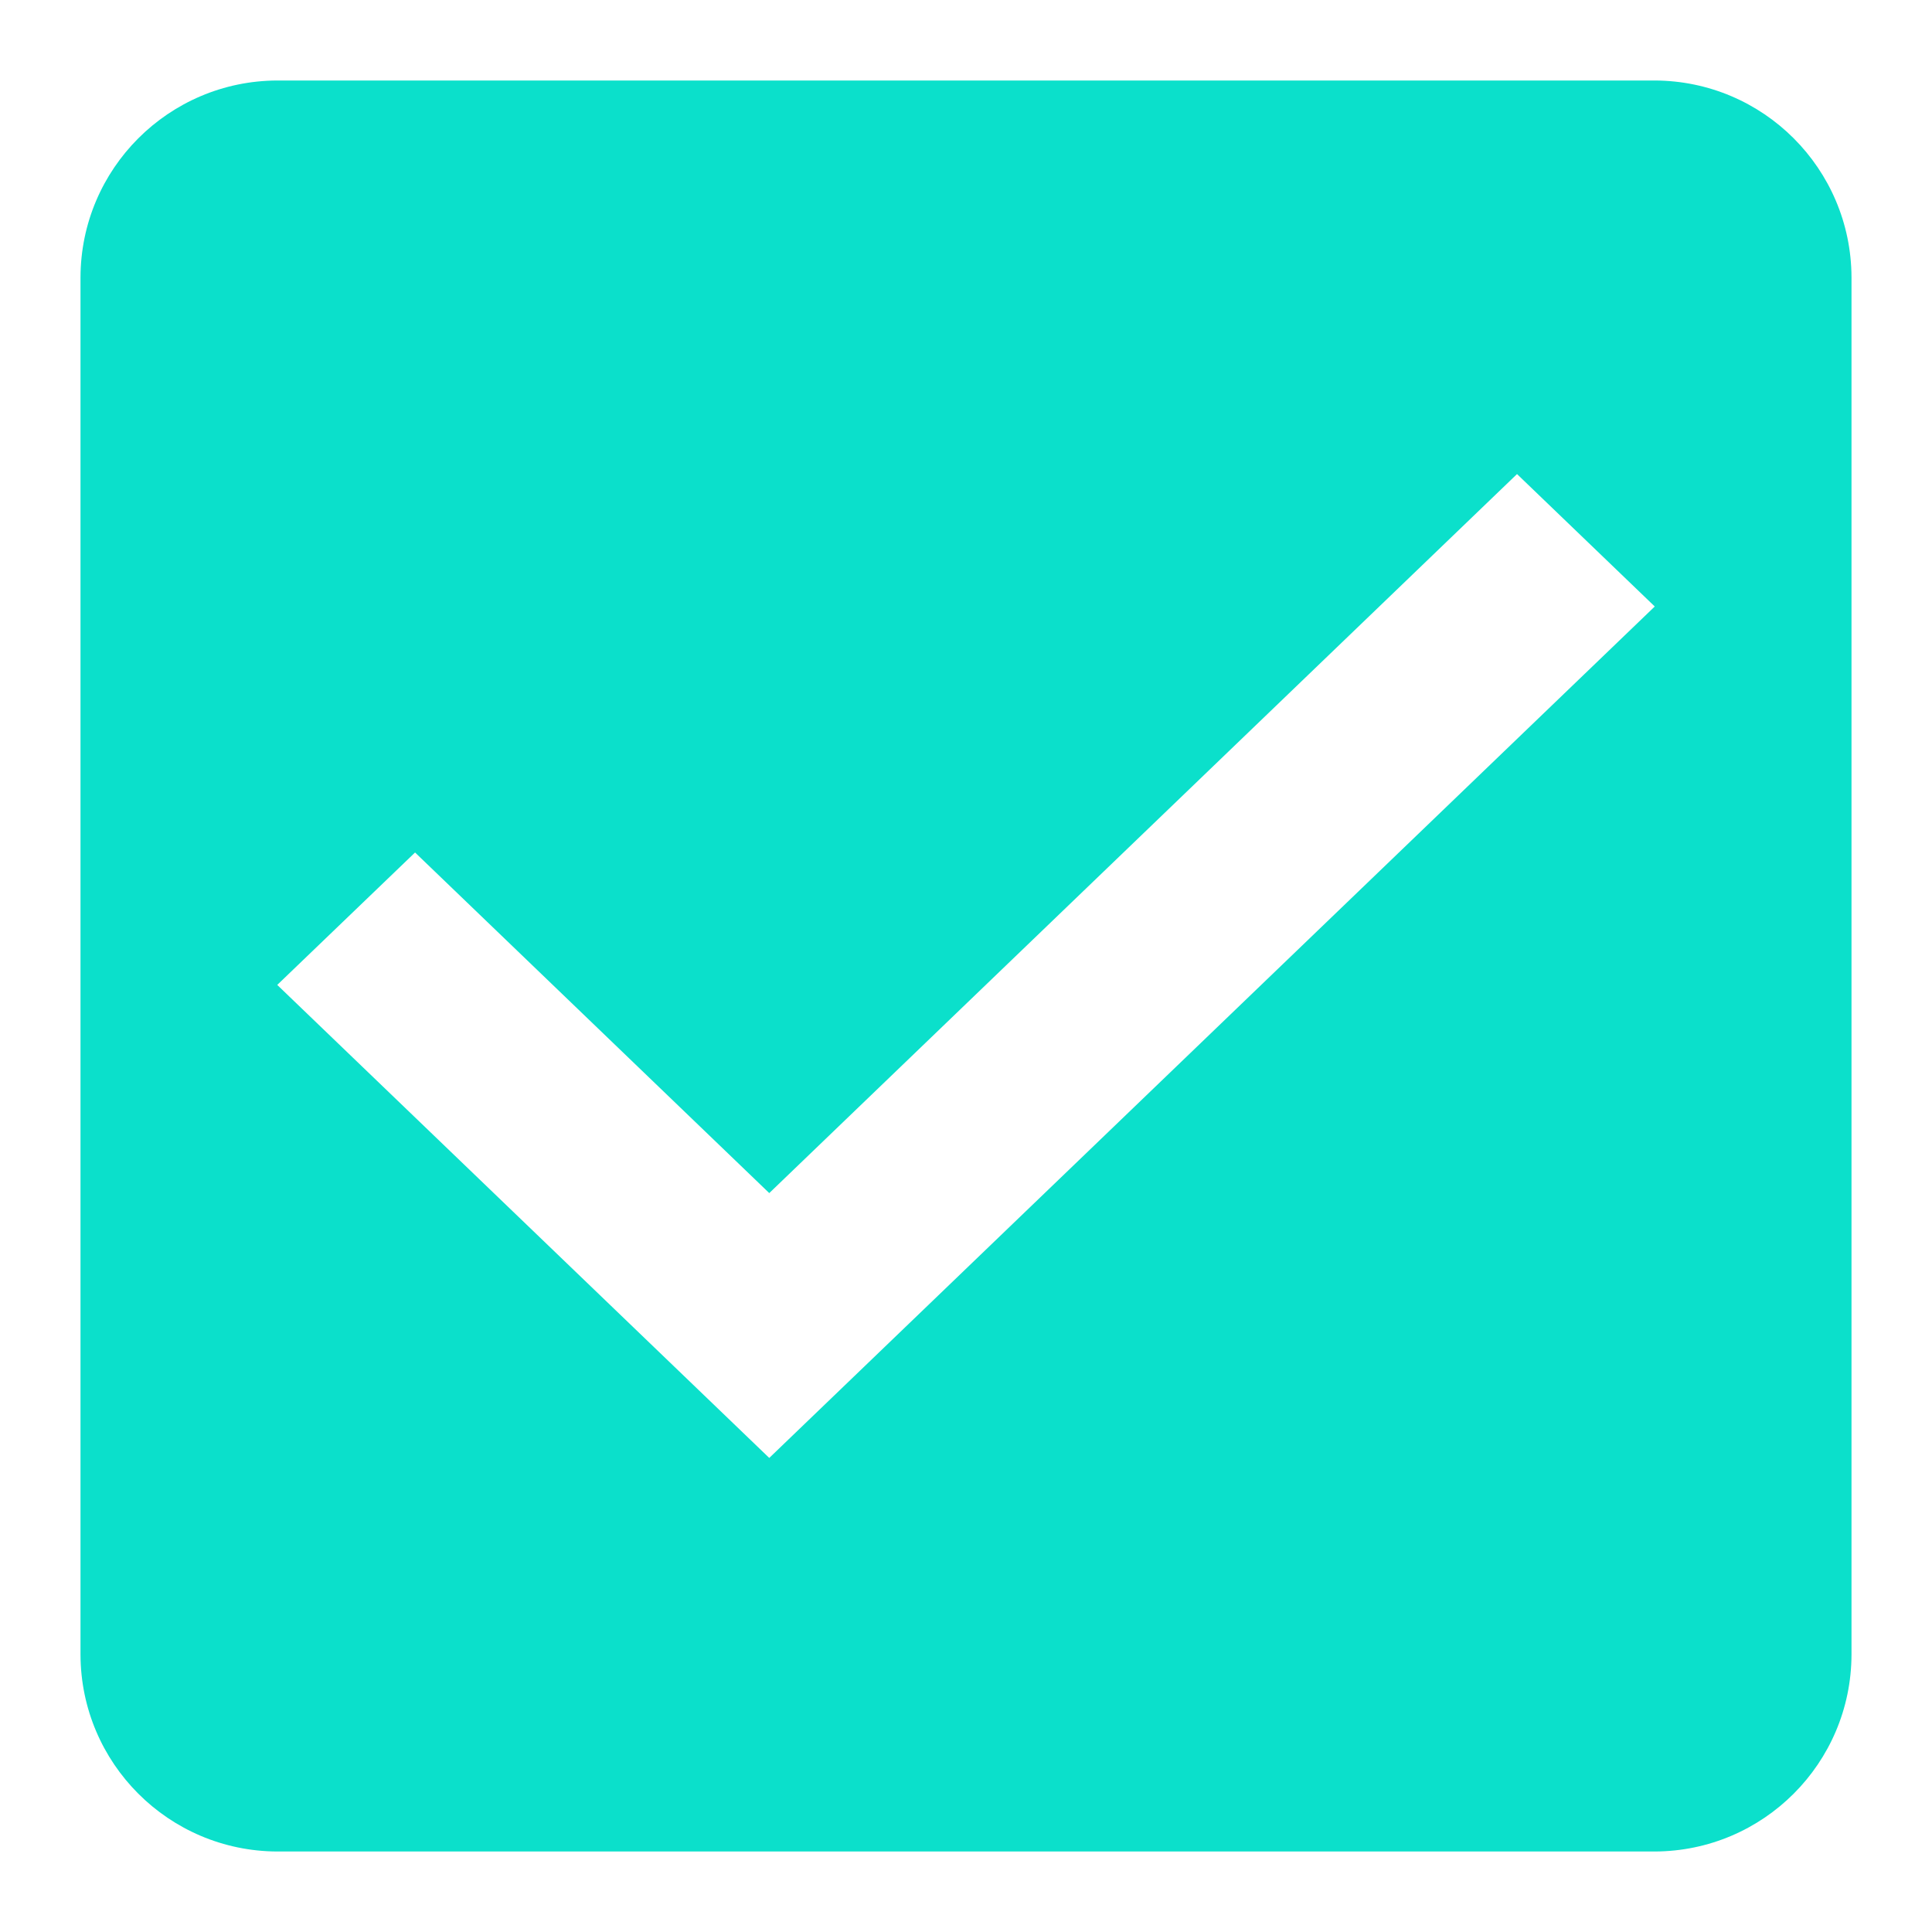
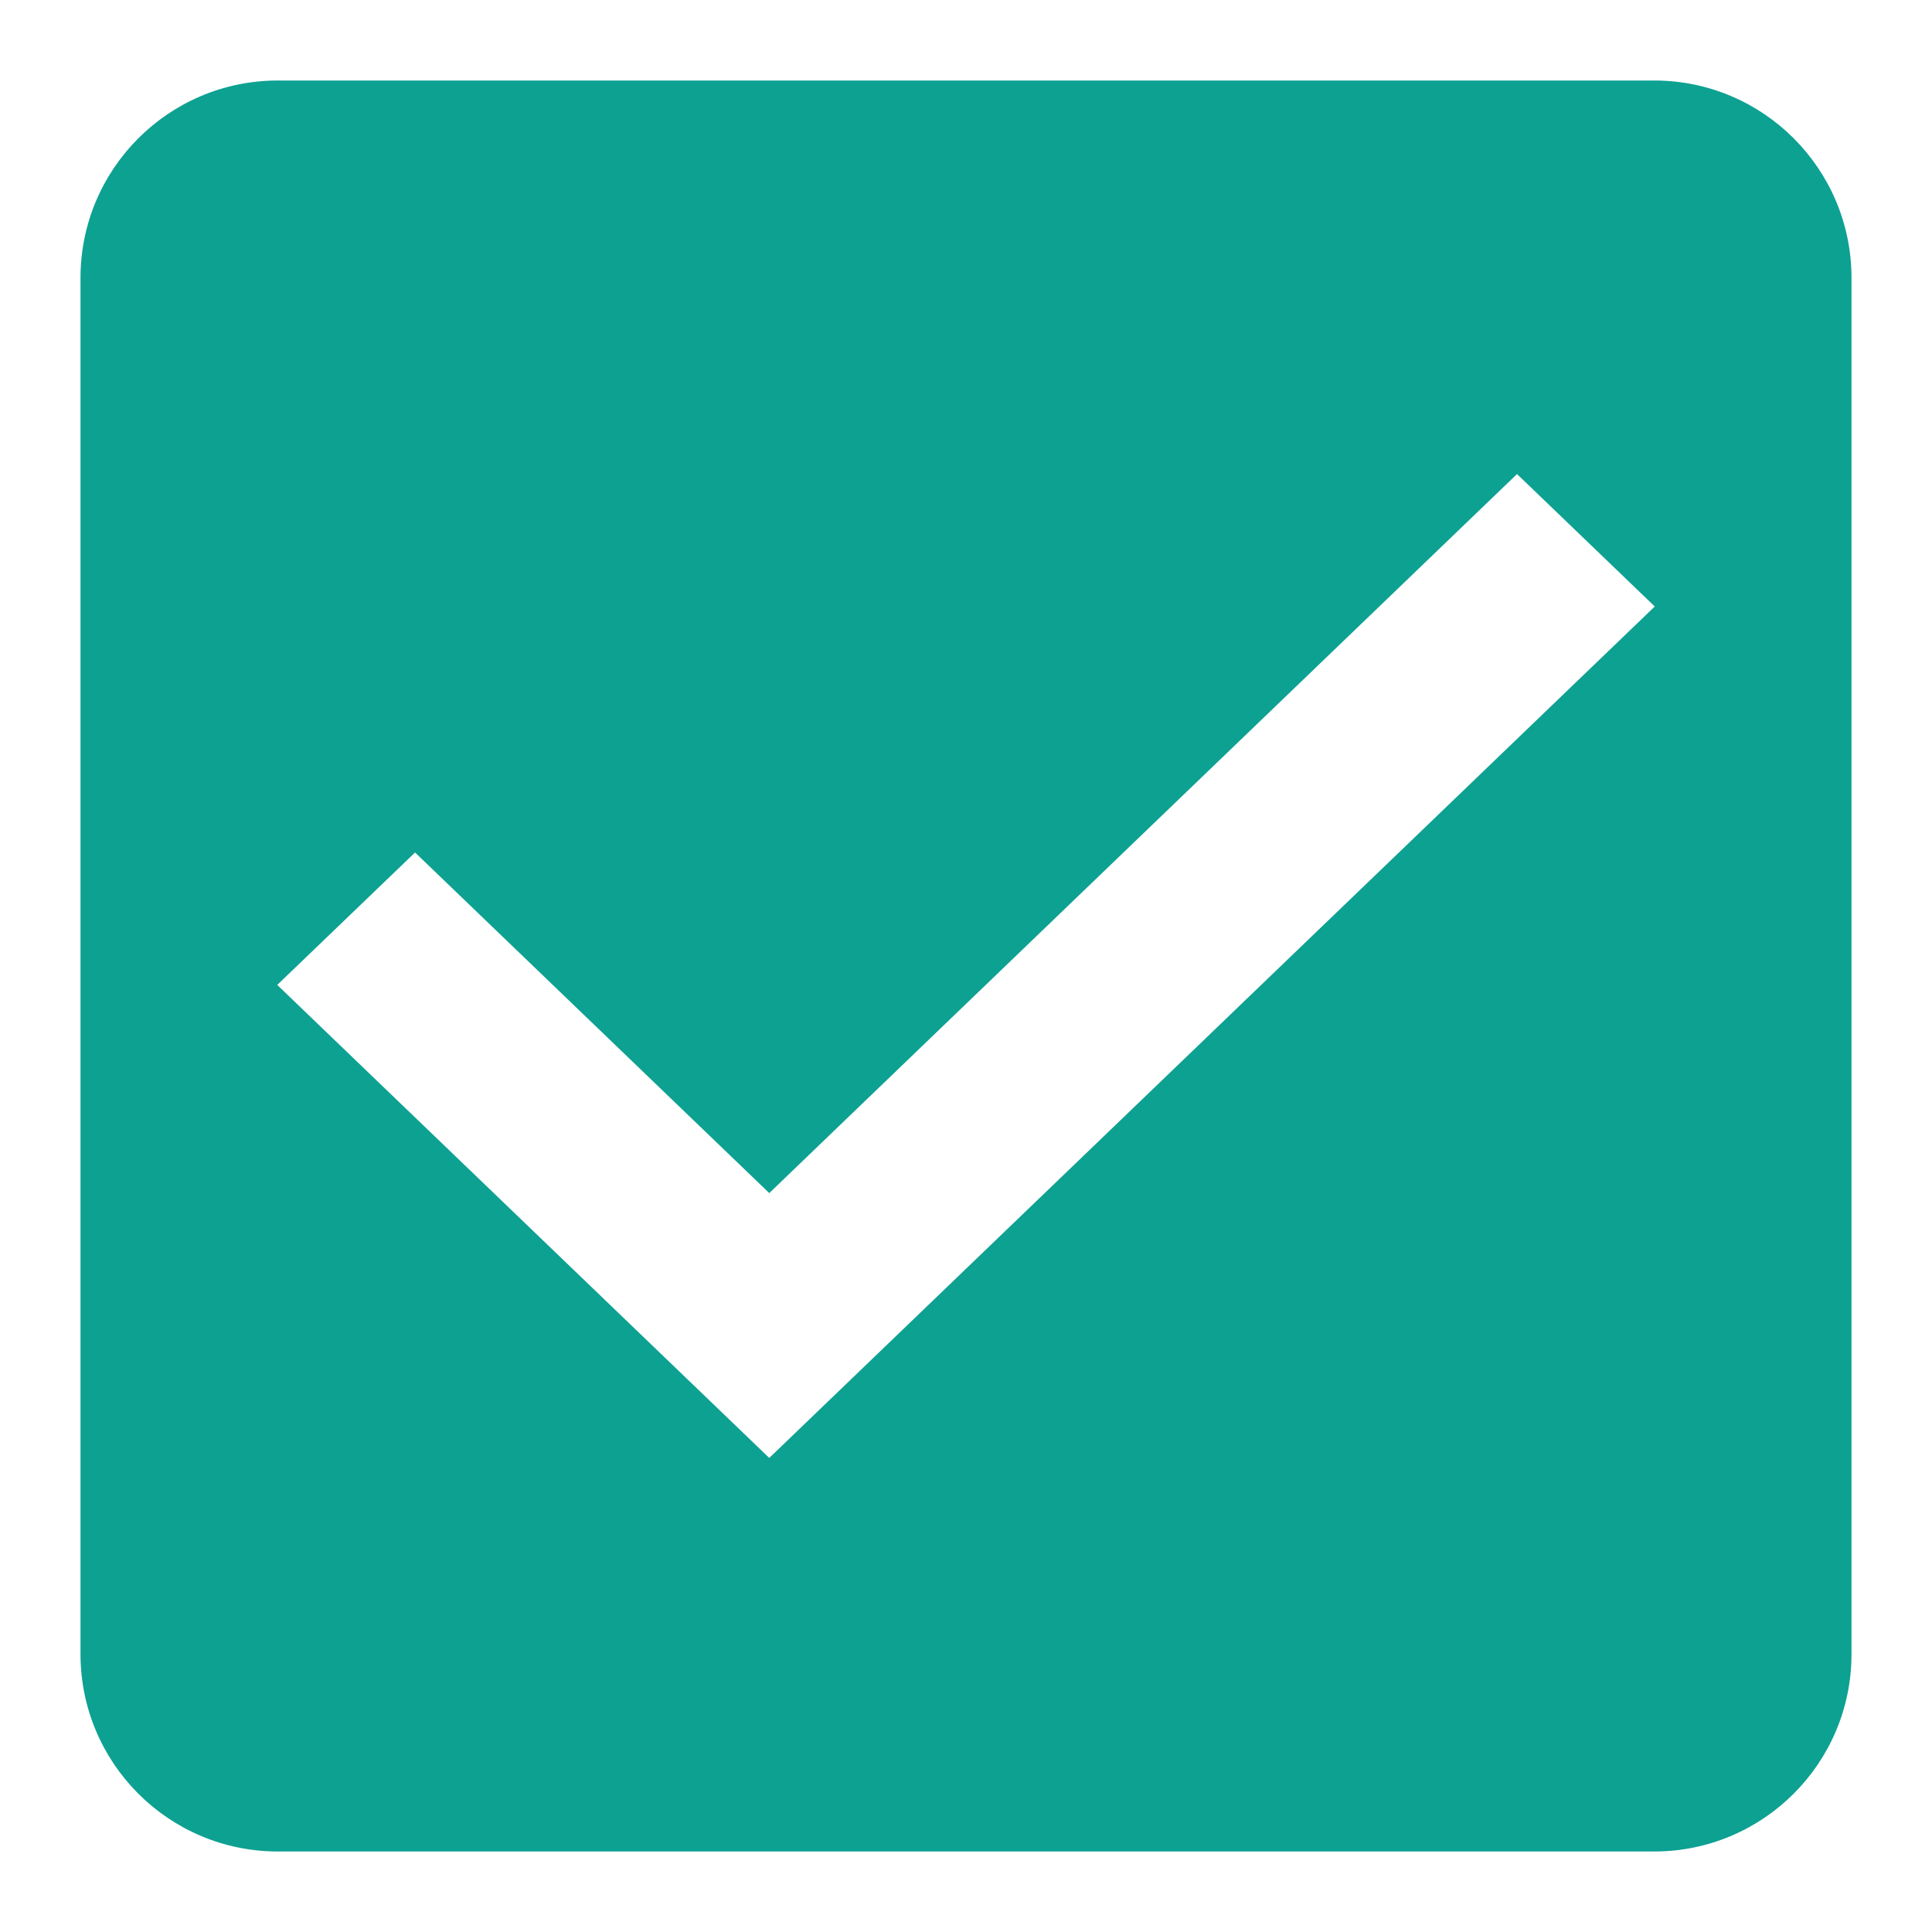
<svg xmlns="http://www.w3.org/2000/svg" width="24" height="24" viewBox="0 0 24 24" shape-rendering="geometricPrecision">
  <defs>
    <style type="text/css">
-             .cls-1{fill:#0be0cb;fill-rule:evenodd}.cls-2{fill:none}
+             .cls-1{fill:#0da192;fill-rule:evenodd}.cls-2{fill:none}
        </style>
  </defs>
  <g id="check_active" transform="translate(-290 -244)">
    <g id="Group_8199" data-name="Group 8199" transform="translate(291 245)">
      <path id="check_on_light" d="M22.556 3H5.444A2.452 2.452 0 0 0 3 5.444v17.112A2.452 2.452 0 0 0 5.444 25h17.112A2.452 2.452 0 0 0 25 22.556V5.444A2.452 2.452 0 0 0 22.556 3zm-11 17.111l-6.112-5.876 1.712-1.645 4.4 4.231 9.289-8.932 1.711 1.645-11 10.577z" class="cls-1" transform="translate(-3 -3)" />
    </g>
    <path id="Rectangle_4538" d="M0 0h24v24H0z" class="cls-2" data-name="Rectangle 4538" transform="translate(290 244)" />
  </g>
</svg>
